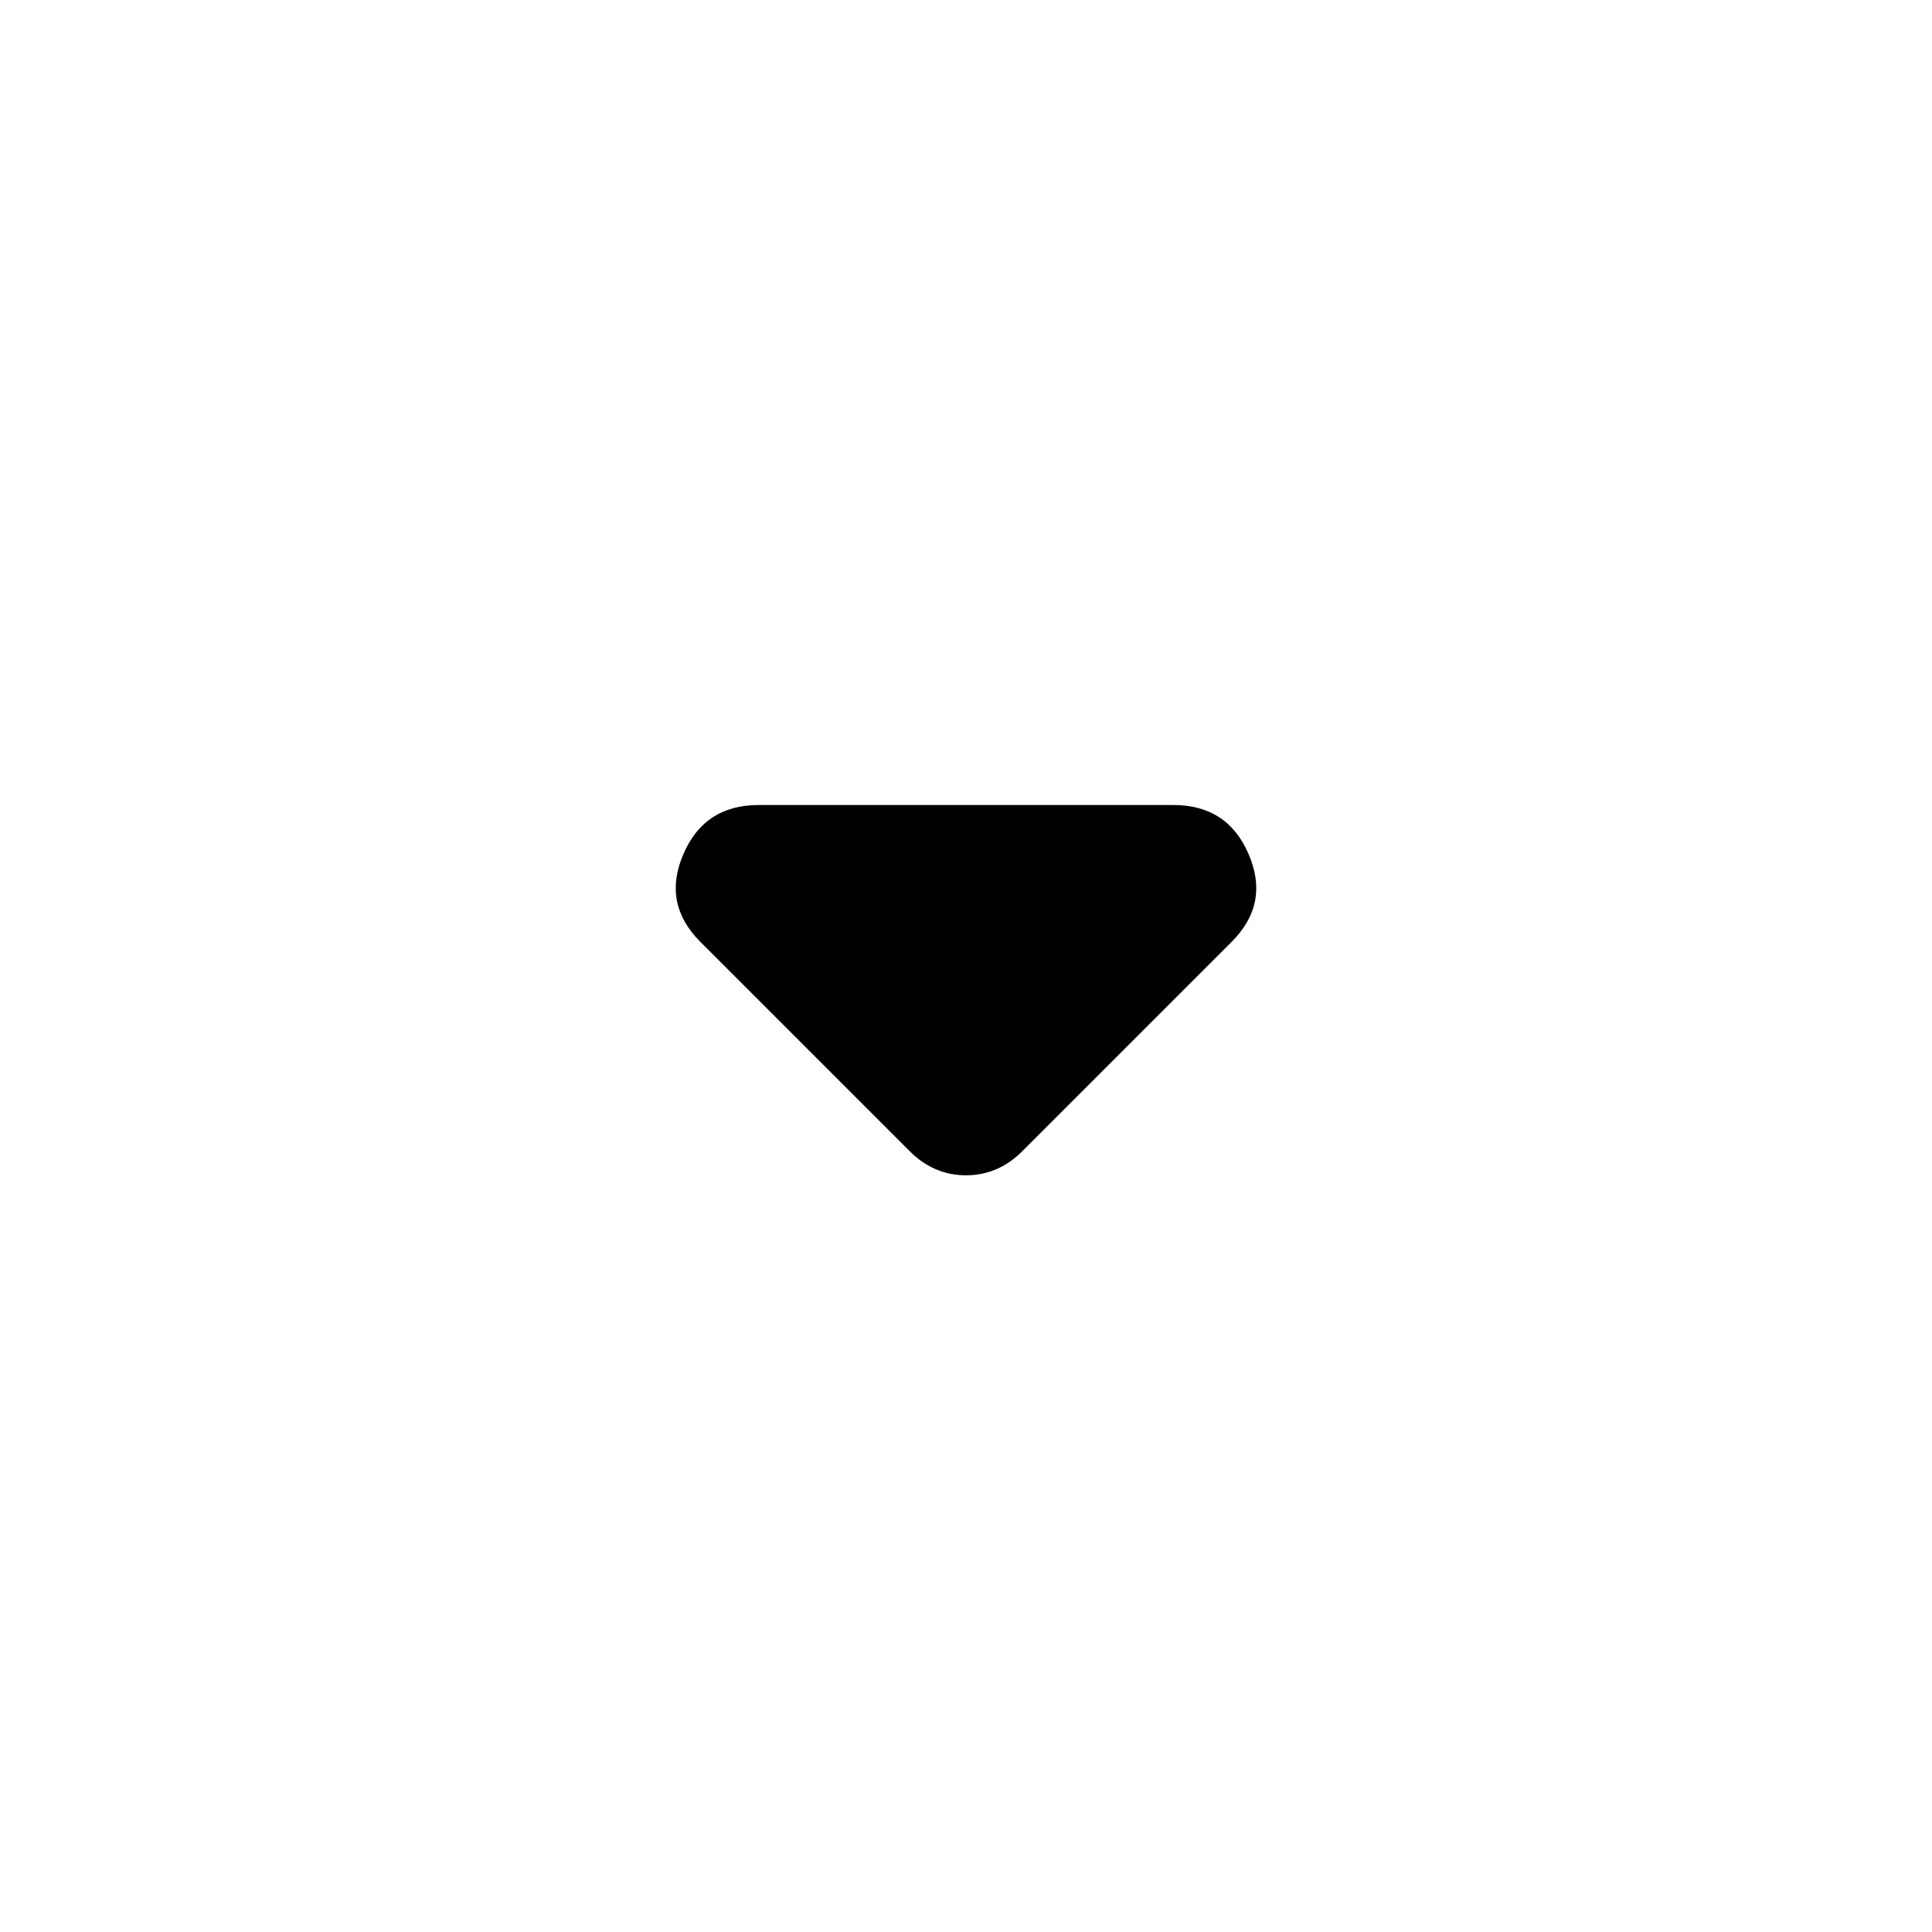
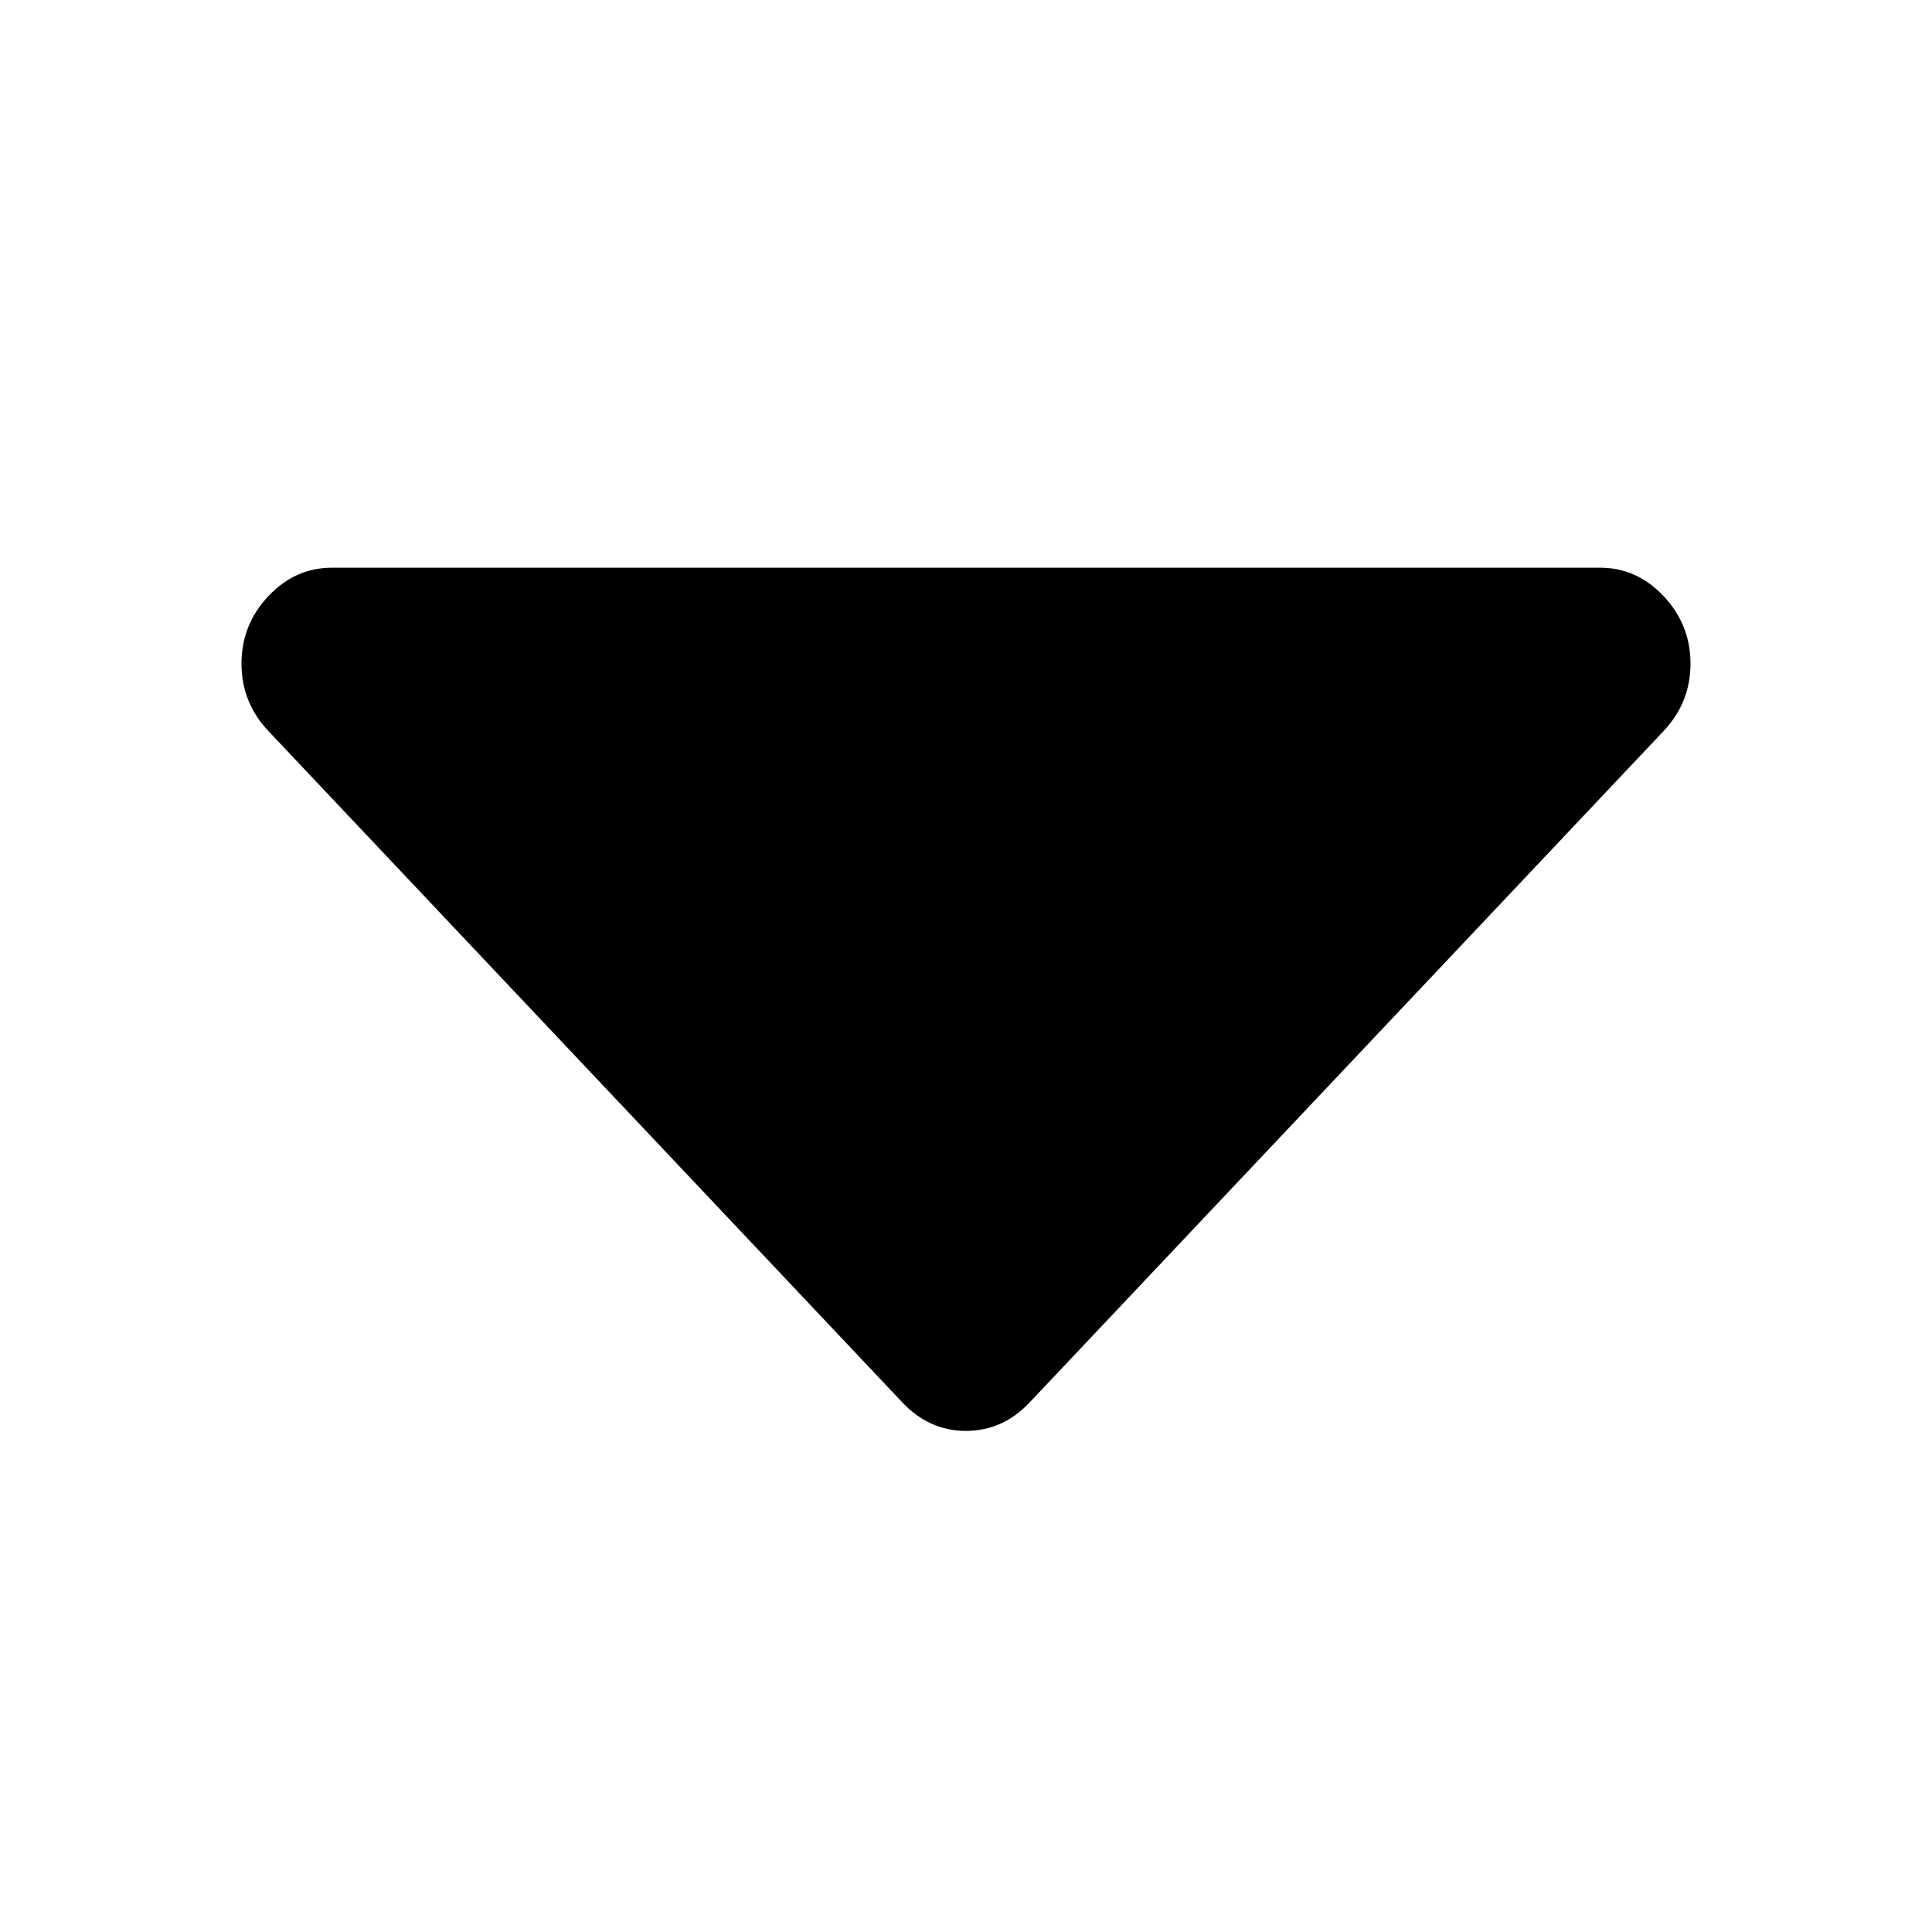
- <svg xmlns="http://www.w3.org/2000/svg" width="24" height="24" viewBox="0 0 24 24" fill="none">
-   <path d="M11.3 14.3L8.7 11.7C8.383 11.383 8.313 11.021 8.488 10.613C8.663 10.204 8.975 10 9.425 10H14.575C15.025 10 15.337 10.204 15.512 10.613C15.687 11.021 15.617 11.383 15.3 11.7L12.7 14.3C12.6 14.4 12.492 14.475 12.375 14.525C12.258 14.575 12.133 14.6 12 14.6C11.867 14.6 11.742 14.575 11.625 14.525C11.508 14.475 11.4 14.4 11.3 14.3Z" fill="black" />
+ <svg xmlns="http://www.w3.org/2000/svg" width="24px" height="24px" viewBox="0 0 24 24" version="1.1">
+   <defs />
+   <g id="Icons" stroke="none" stroke-width="1" fill-rule="evenodd">
+     <g id="MC-icon-set" transform="translate(-168, -936)" fill="#000000">
+       <g id="Directions" transform="translate(24, 888)">
+         <g id="Caret-Down" transform="translate(144, 48)">
+           <path d="M20.666,7.405 C20.443,7.169 20.18,7.052 19.875,7.052 L4.125,7.052 C3.82,7.052 3.557,7.169 3.334,7.405 C3.111,7.641 3,7.921 3,8.243 C3,8.566 3.111,8.845 3.334,9.081 L11.209,17.421 C11.432,17.657 11.695,17.775 12,17.775 C12.305,17.775 12.568,17.657 12.791,17.421 L20.666,9.081 C20.888,8.845 21,8.566 21,8.243 C21,7.921 20.888,7.641 20.666,7.405 L20.666,7.405 Z" id="shape" />
+         </g>
+       </g>
+     </g>
+   </g>
</svg>
